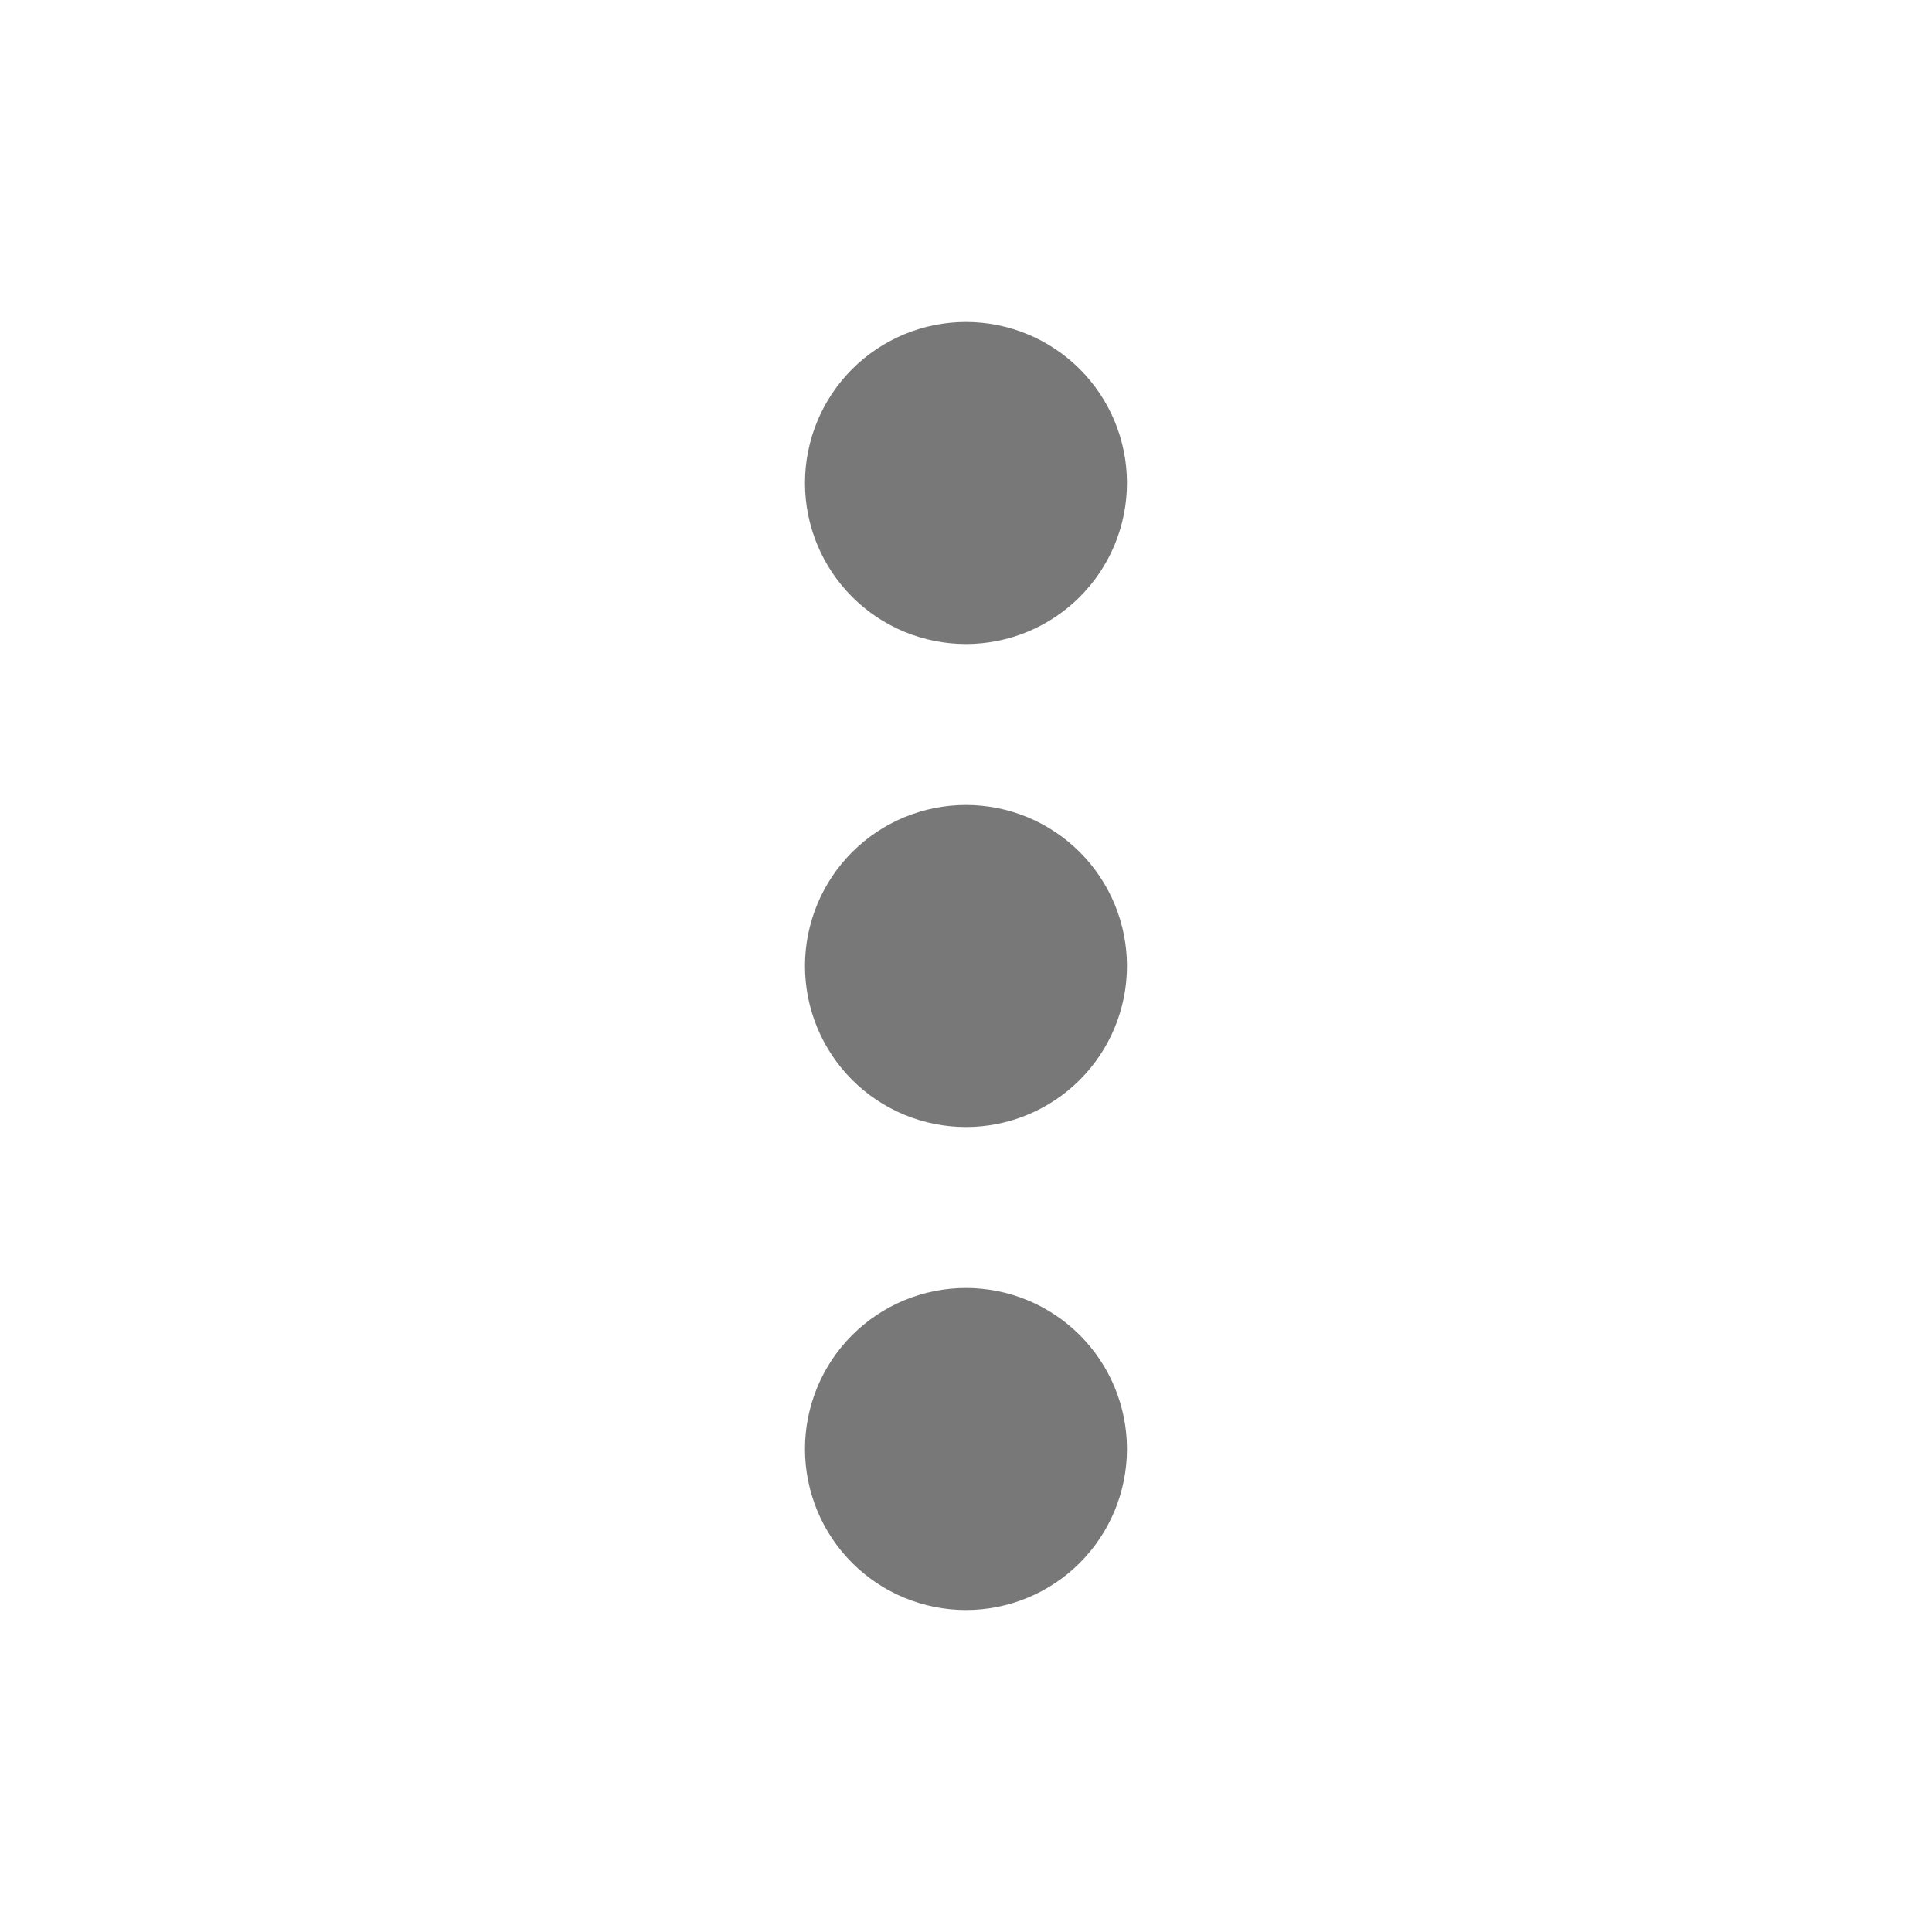
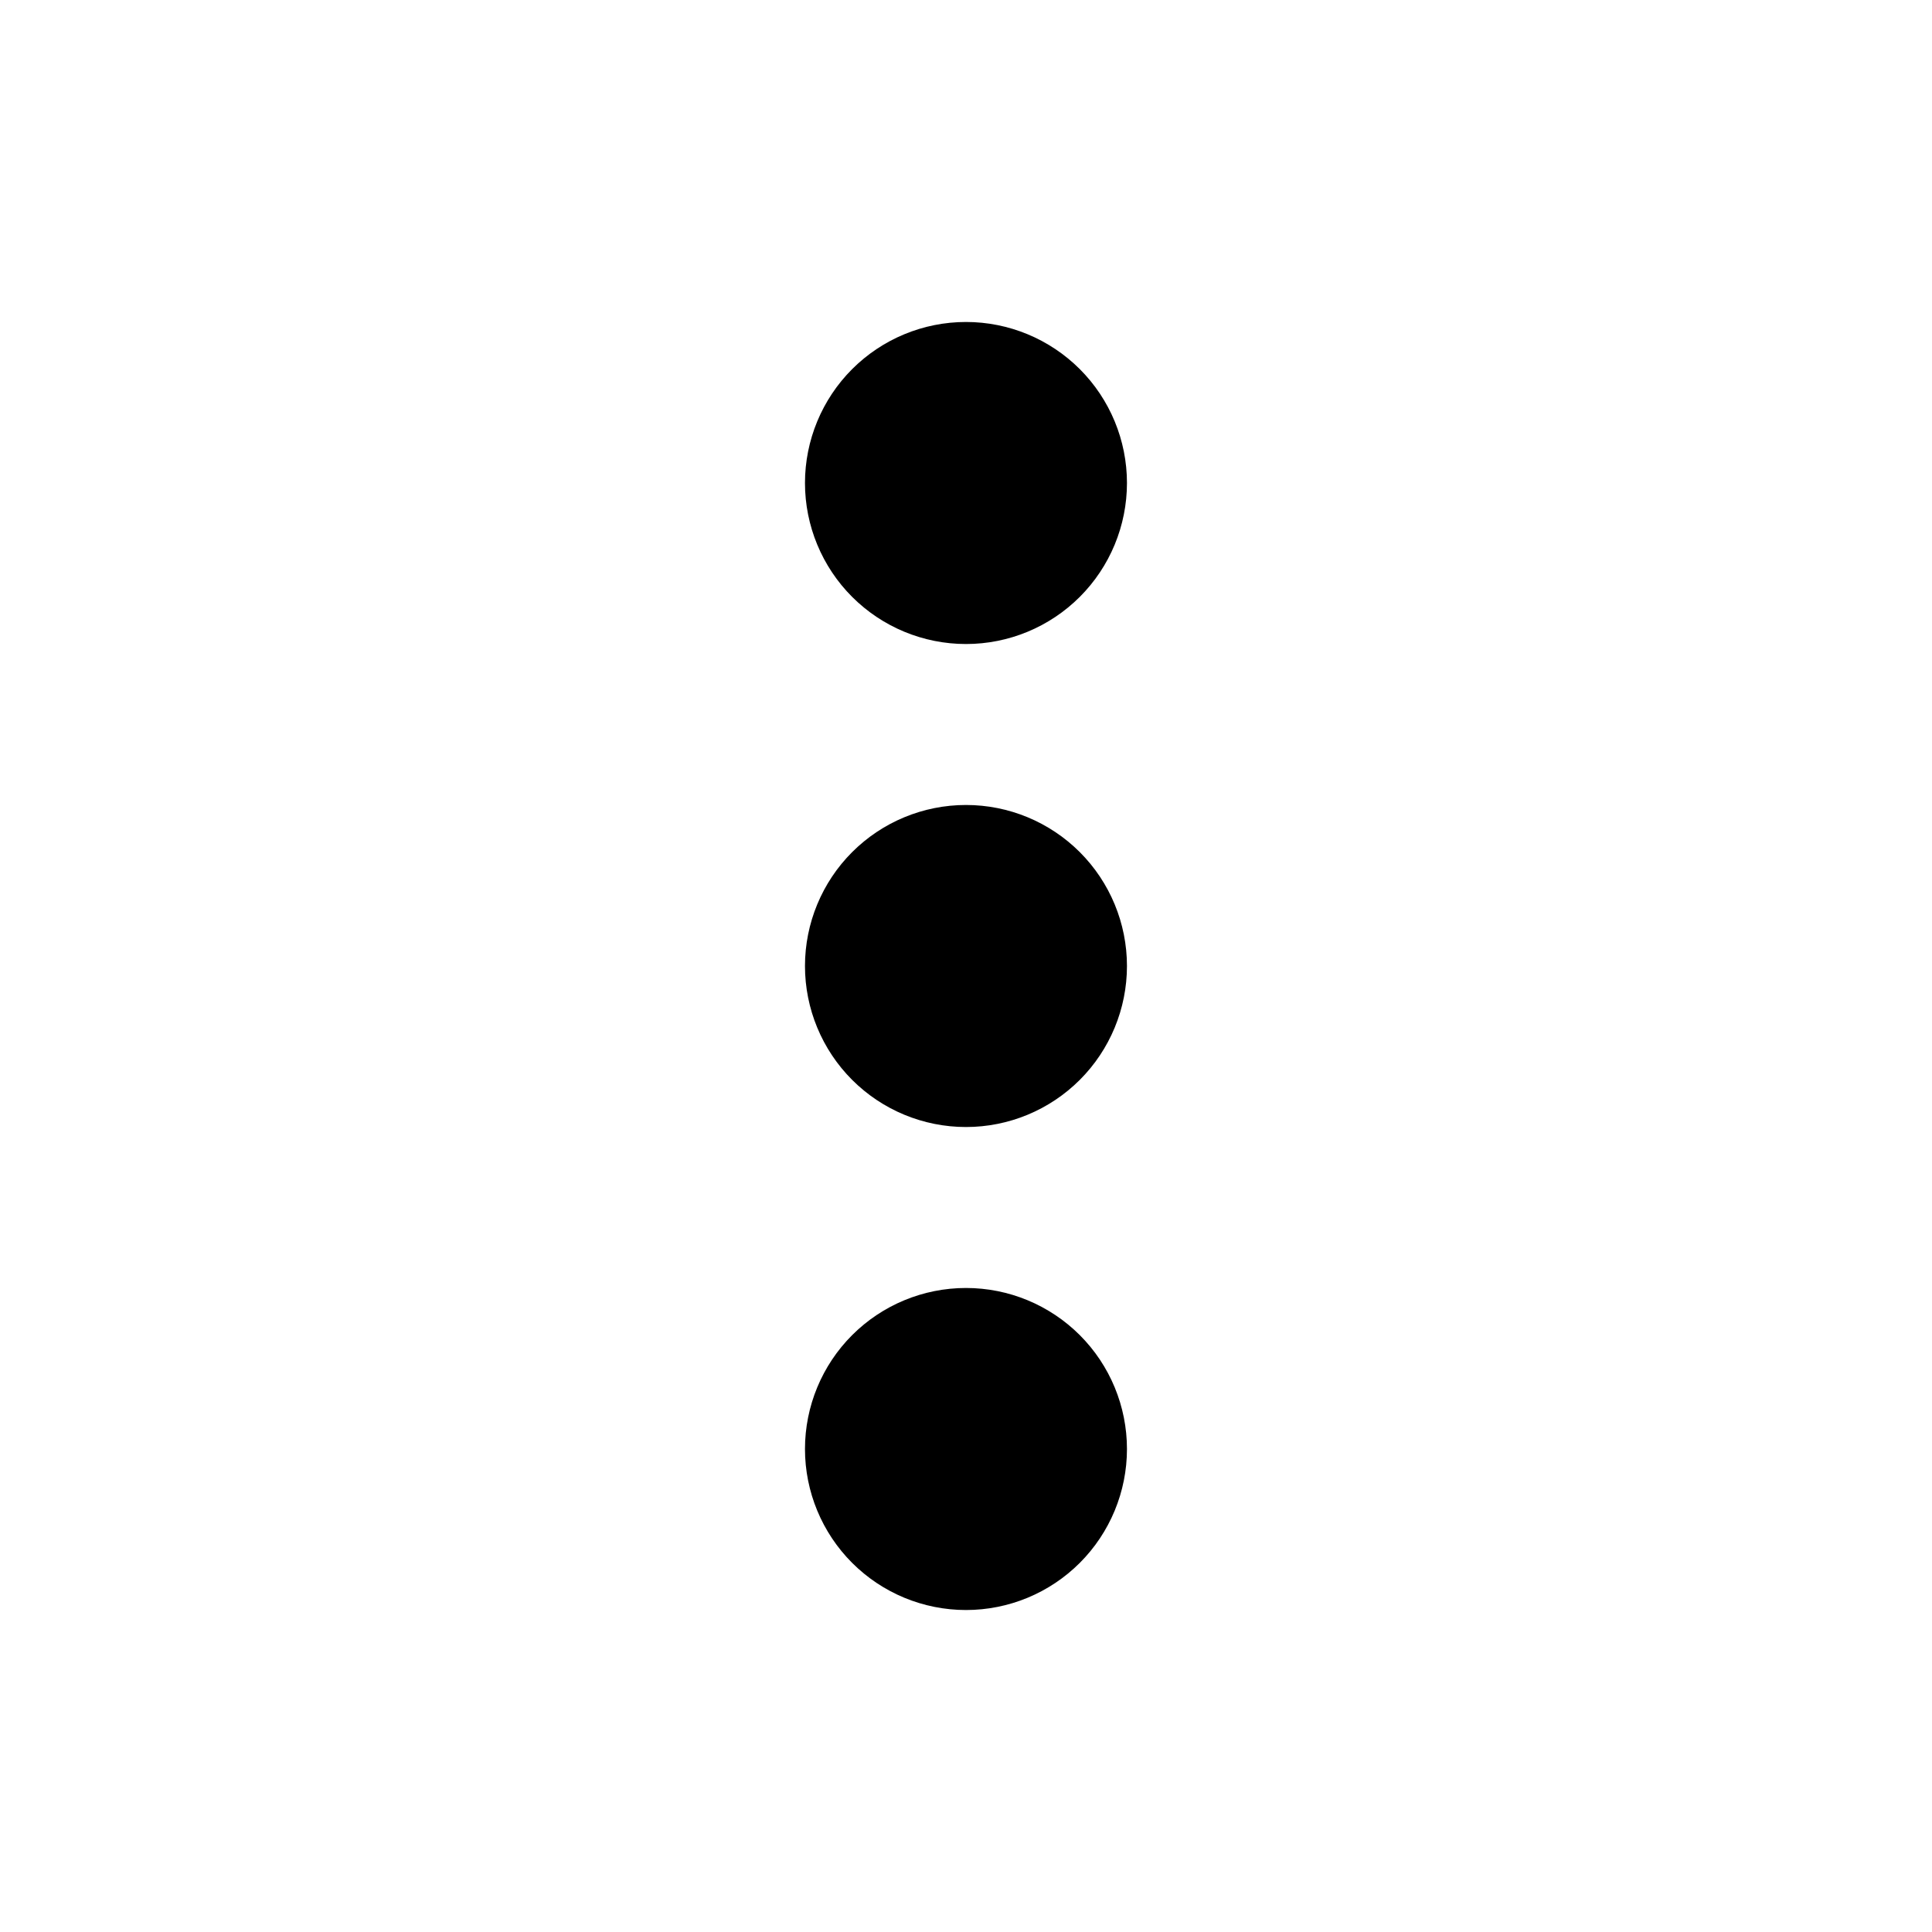
- <svg xmlns="http://www.w3.org/2000/svg" width="32" height="32" viewBox="0 0 32 32" fill="none">
-   <path d="M18.666 24C18.666 24.707 18.385 25.386 17.885 25.886C17.385 26.386 16.707 26.667 16 26.667C15.292 26.667 14.614 26.386 14.114 25.886C13.614 25.386 13.333 24.707 13.333 24C13.333 23.293 13.614 22.614 14.114 22.114C14.614 21.614 15.292 21.333 16 21.333C16.707 21.333 17.385 21.614 17.885 22.114C18.385 22.614 18.666 23.293 18.666 24ZM18.666 16C18.666 16.707 18.385 17.386 17.885 17.886C17.385 18.386 16.707 18.667 16 18.667C15.292 18.667 14.614 18.386 14.114 17.886C13.614 17.386 13.333 16.707 13.333 16C13.333 15.293 13.614 14.614 14.114 14.114C14.614 13.614 15.292 13.333 16 13.333C16.707 13.333 17.385 13.614 17.885 14.114C18.385 14.614 18.666 15.293 18.666 16ZM16 10.667C16.707 10.667 17.385 10.386 17.885 9.886C18.385 9.386 18.666 8.707 18.666 8C18.666 7.293 18.385 6.614 17.885 6.114C17.385 5.614 16.707 5.333 16 5.333C15.292 5.333 14.614 5.614 14.114 6.114C13.614 6.614 13.333 7.293 13.333 8C13.333 8.707 13.614 9.386 14.114 9.886C14.614 10.386 15.292 10.667 16 10.667Z" fill="#787878" />
+ <svg xmlns="http://www.w3.org/2000/svg" width="32" height="32" viewBox="0 0 32 32" fill="currentColor">
+   <path d="M18.666 24C18.666 24.707 18.385 25.386 17.885 25.886C17.385 26.386 16.707 26.667 16 26.667C15.292 26.667 14.614 26.386 14.114 25.886C13.614 25.386 13.333 24.707 13.333 24C13.333 23.293 13.614 22.614 14.114 22.114C14.614 21.614 15.292 21.333 16 21.333C16.707 21.333 17.385 21.614 17.885 22.114C18.385 22.614 18.666 23.293 18.666 24ZM18.666 16C18.666 16.707 18.385 17.386 17.885 17.886C17.385 18.386 16.707 18.667 16 18.667C15.292 18.667 14.614 18.386 14.114 17.886C13.614 17.386 13.333 16.707 13.333 16C13.333 15.293 13.614 14.614 14.114 14.114C14.614 13.614 15.292 13.333 16 13.333C16.707 13.333 17.385 13.614 17.885 14.114C18.385 14.614 18.666 15.293 18.666 16ZM16 10.667C16.707 10.667 17.385 10.386 17.885 9.886C18.385 9.386 18.666 8.707 18.666 8C18.666 7.293 18.385 6.614 17.885 6.114C17.385 5.614 16.707 5.333 16 5.333C15.292 5.333 14.614 5.614 14.114 6.114C13.614 6.614 13.333 7.293 13.333 8C13.333 8.707 13.614 9.386 14.114 9.886C14.614 10.386 15.292 10.667 16 10.667Z" fill="currentColor" />
</svg>
